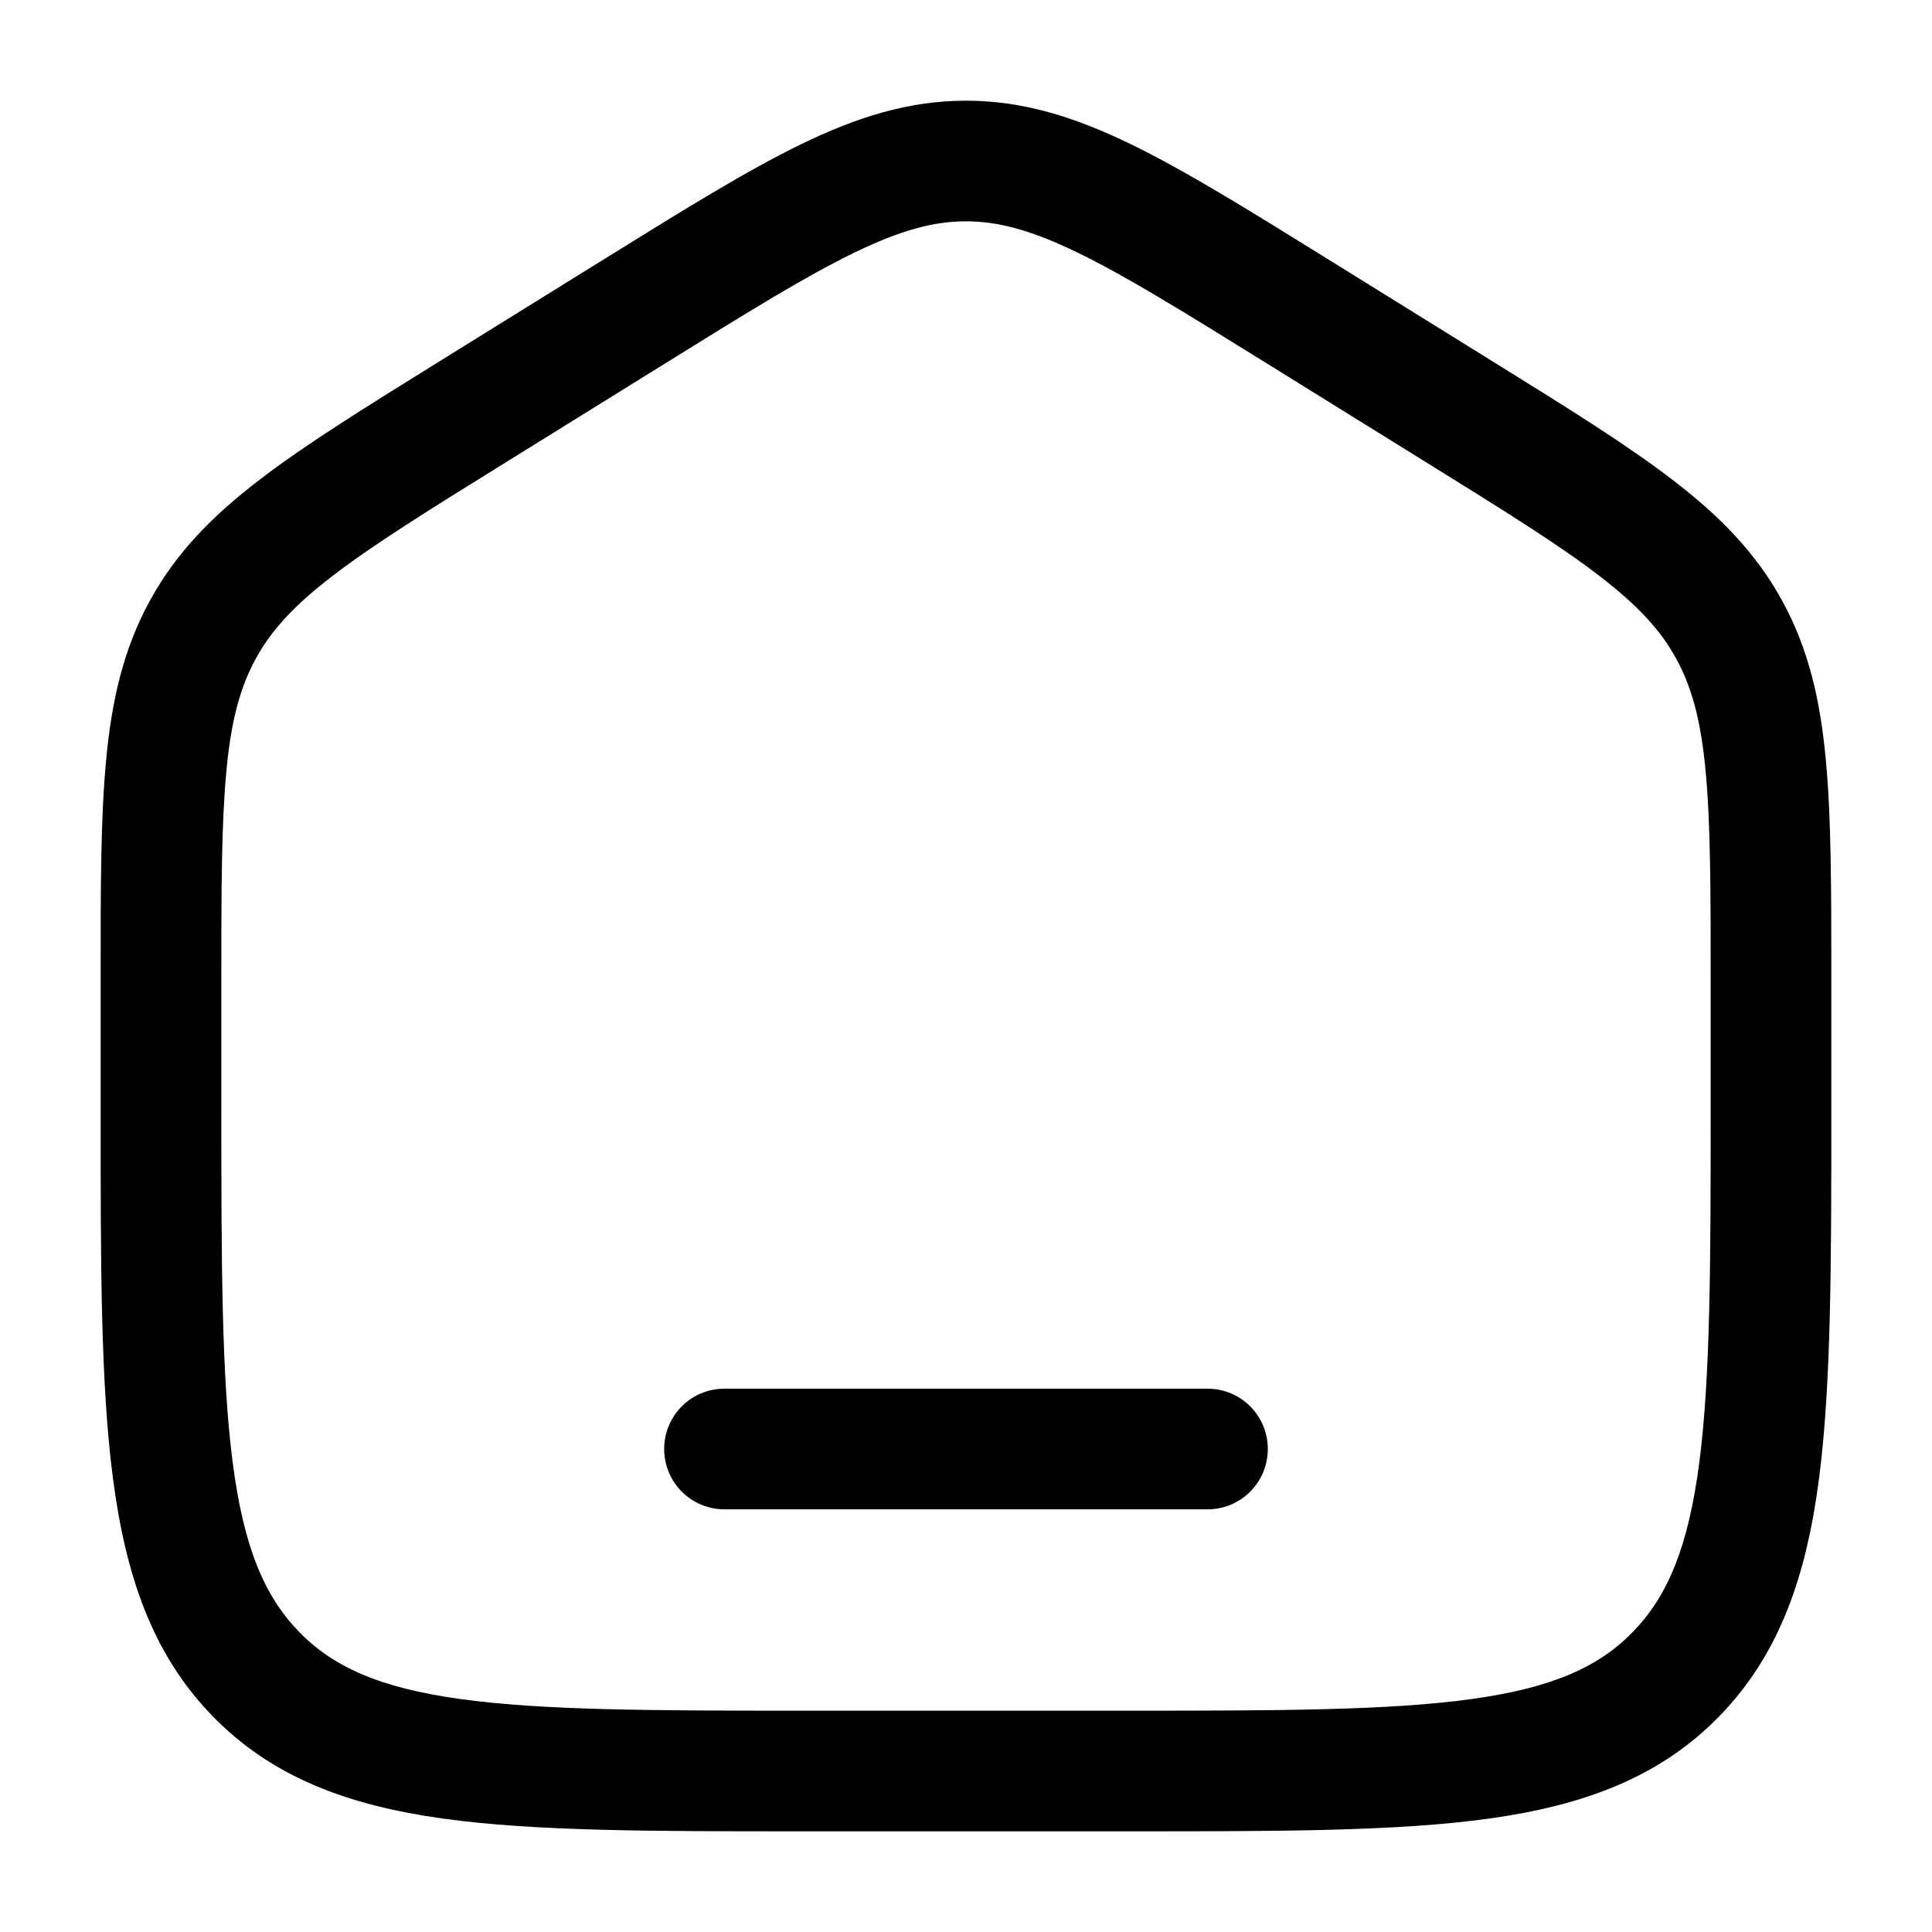
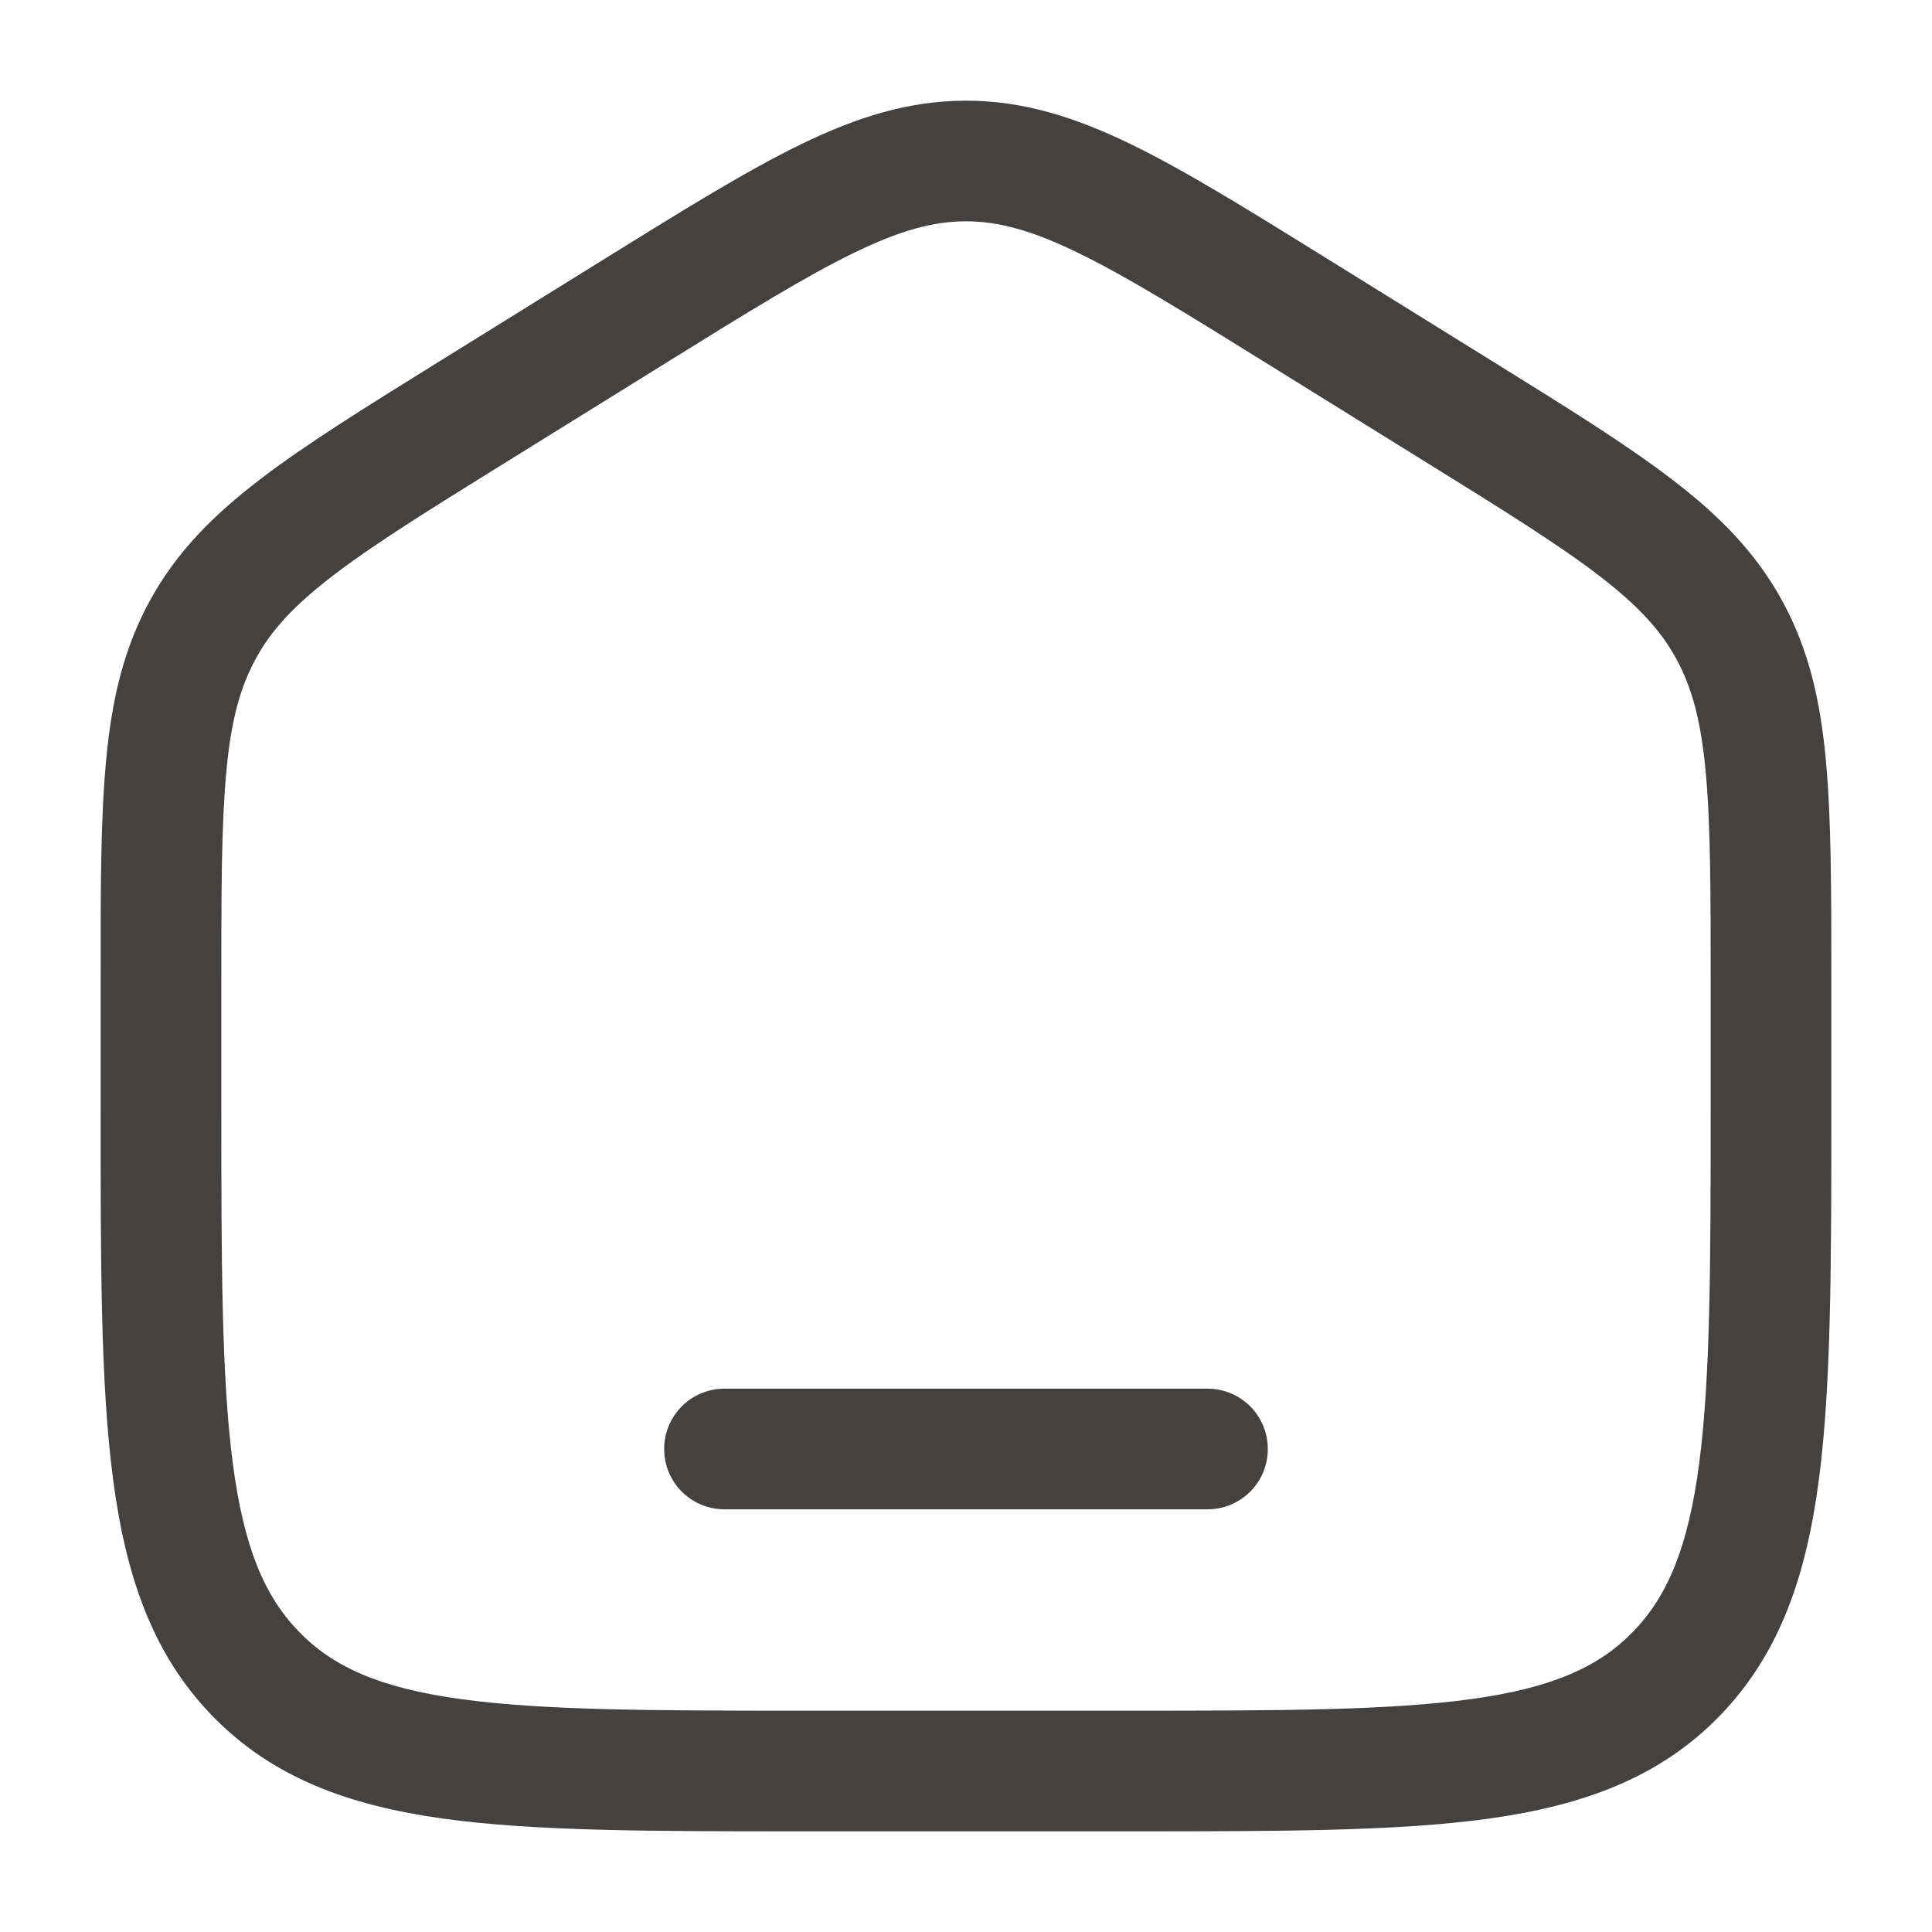
<svg xmlns="http://www.w3.org/2000/svg" width="18" height="18" viewBox="0 0 18 18" fill="none">
  <g clip-path="url(#clip0_544_17799)">
-     <path d="M6.75 12.938C6.439 12.938 6.188 13.189 6.188 13.5C6.188 13.811 6.439 14.062 6.75 14.062H11.25C11.561 14.062 11.812 13.811 11.812 13.5C11.812 13.189 11.561 12.938 11.25 12.938H6.75Z" fill="#000" />
-     <path fill-rule="evenodd" clip-rule="evenodd" d="M9 0.938C8.469 0.938 7.986 1.09 7.463 1.344C6.957 1.59 6.372 1.953 5.642 2.406L4.092 3.368C3.401 3.797 2.848 4.14 2.422 4.467C1.98 4.805 1.641 5.149 1.396 5.597C1.152 6.044 1.041 6.519 0.989 7.081C0.937 7.625 0.937 8.291 0.938 9.125V10.335C0.937 11.763 0.937 12.89 1.052 13.771C1.17 14.675 1.416 15.405 1.974 15.982C2.535 16.562 3.248 16.821 4.131 16.944C4.986 17.062 6.079 17.062 7.456 17.062H10.544C11.921 17.062 13.014 17.062 13.869 16.944C14.752 16.821 15.465 16.562 16.026 15.982C16.584 15.405 16.831 14.675 16.948 13.771C17.062 12.89 17.062 11.763 17.062 10.335V9.125C17.062 8.291 17.062 7.625 17.011 7.081C16.959 6.519 16.849 6.044 16.604 5.597C16.359 5.149 16.02 4.805 15.578 4.467C15.152 4.14 14.599 3.797 13.908 3.368L12.358 2.406C11.628 1.953 11.043 1.59 10.537 1.344C10.014 1.09 9.531 0.938 9 0.938ZM6.21 3.378C6.971 2.905 7.507 2.574 7.955 2.356C8.391 2.144 8.7 2.062 9 2.062C9.3 2.062 9.609 2.144 10.045 2.356C10.493 2.574 11.028 2.905 11.79 3.378L13.29 4.309C14.011 4.756 14.517 5.071 14.894 5.36C15.261 5.641 15.473 5.873 15.617 6.137C15.762 6.402 15.847 6.711 15.891 7.186C15.937 7.671 15.938 8.284 15.938 9.153V10.294C15.938 11.772 15.936 12.826 15.832 13.626C15.73 14.412 15.538 14.868 15.217 15.2C14.899 15.529 14.465 15.725 13.714 15.829C12.945 15.936 11.931 15.938 10.5 15.938H7.5C6.069 15.938 5.055 15.936 4.286 15.829C3.535 15.725 3.101 15.529 2.783 15.2C2.462 14.868 2.27 14.412 2.168 13.626C2.064 12.826 2.062 11.772 2.062 10.294V9.153C2.062 8.284 2.063 7.671 2.109 7.186C2.153 6.711 2.238 6.402 2.383 6.137C2.527 5.873 2.738 5.641 3.106 5.36C3.483 5.071 3.989 4.756 4.71 4.309L6.21 3.378Z" fill="#000" />
+     <path d="M6.75 12.938C6.439 12.938 6.188 13.189 6.188 13.5C6.188 13.811 6.439 14.062 6.75 14.062H11.25C11.561 14.062 11.812 13.811 11.812 13.5C11.812 13.189 11.561 12.938 11.25 12.938H6.75Z" fill="#444141" />
+     <path fill-rule="evenodd" clip-rule="evenodd" d="M9 0.938C8.469 0.938 7.986 1.09 7.463 1.344C6.957 1.59 6.372 1.953 5.642 2.406L4.092 3.368C3.401 3.797 2.848 4.14 2.422 4.467C1.98 4.805 1.641 5.149 1.396 5.597C1.152 6.044 1.041 6.519 0.989 7.081C0.937 7.625 0.937 8.291 0.938 9.125V10.335C0.937 11.763 0.937 12.89 1.052 13.771C1.17 14.675 1.416 15.405 1.974 15.982C2.535 16.562 3.248 16.821 4.131 16.944C4.986 17.062 6.079 17.062 7.456 17.062H10.544C11.921 17.062 13.014 17.062 13.869 16.944C14.752 16.821 15.465 16.562 16.026 15.982C16.584 15.405 16.831 14.675 16.948 13.771C17.062 12.89 17.062 11.763 17.062 10.335V9.125C17.062 8.291 17.062 7.625 17.011 7.081C16.959 6.519 16.849 6.044 16.604 5.597C16.359 5.149 16.02 4.805 15.578 4.467C15.152 4.14 14.599 3.797 13.908 3.368L12.358 2.406C11.628 1.953 11.043 1.59 10.537 1.344C10.014 1.09 9.531 0.938 9 0.938ZM6.21 3.378C6.971 2.905 7.507 2.574 7.955 2.356C8.391 2.144 8.7 2.062 9 2.062C9.3 2.062 9.609 2.144 10.045 2.356C10.493 2.574 11.028 2.905 11.79 3.378L13.29 4.309C14.011 4.756 14.517 5.071 14.894 5.36C15.261 5.641 15.473 5.873 15.617 6.137C15.762 6.402 15.847 6.711 15.891 7.186C15.937 7.671 15.938 8.284 15.938 9.153V10.294C15.938 11.772 15.936 12.826 15.832 13.626C15.73 14.412 15.538 14.868 15.217 15.2C14.899 15.529 14.465 15.725 13.714 15.829C12.945 15.936 11.931 15.938 10.5 15.938H7.5C6.069 15.938 5.055 15.936 4.286 15.829C3.535 15.725 3.101 15.529 2.783 15.2C2.462 14.868 2.27 14.412 2.168 13.626C2.064 12.826 2.062 11.772 2.062 10.294V9.153C2.062 8.284 2.063 7.671 2.109 7.186C2.153 6.711 2.238 6.402 2.383 6.137C2.527 5.873 2.738 5.641 3.106 5.36C3.483 5.071 3.989 4.756 4.71 4.309L6.21 3.378Z" fill="#444141" />
  </g>
  <defs>
    <clipPath id="clip0_544_17799">
-       <rect width="18" height="18" fill="#000" />
+       <rect width="18" height="18" fill="#444141" />
    </clipPath>
  </defs>
</svg>
